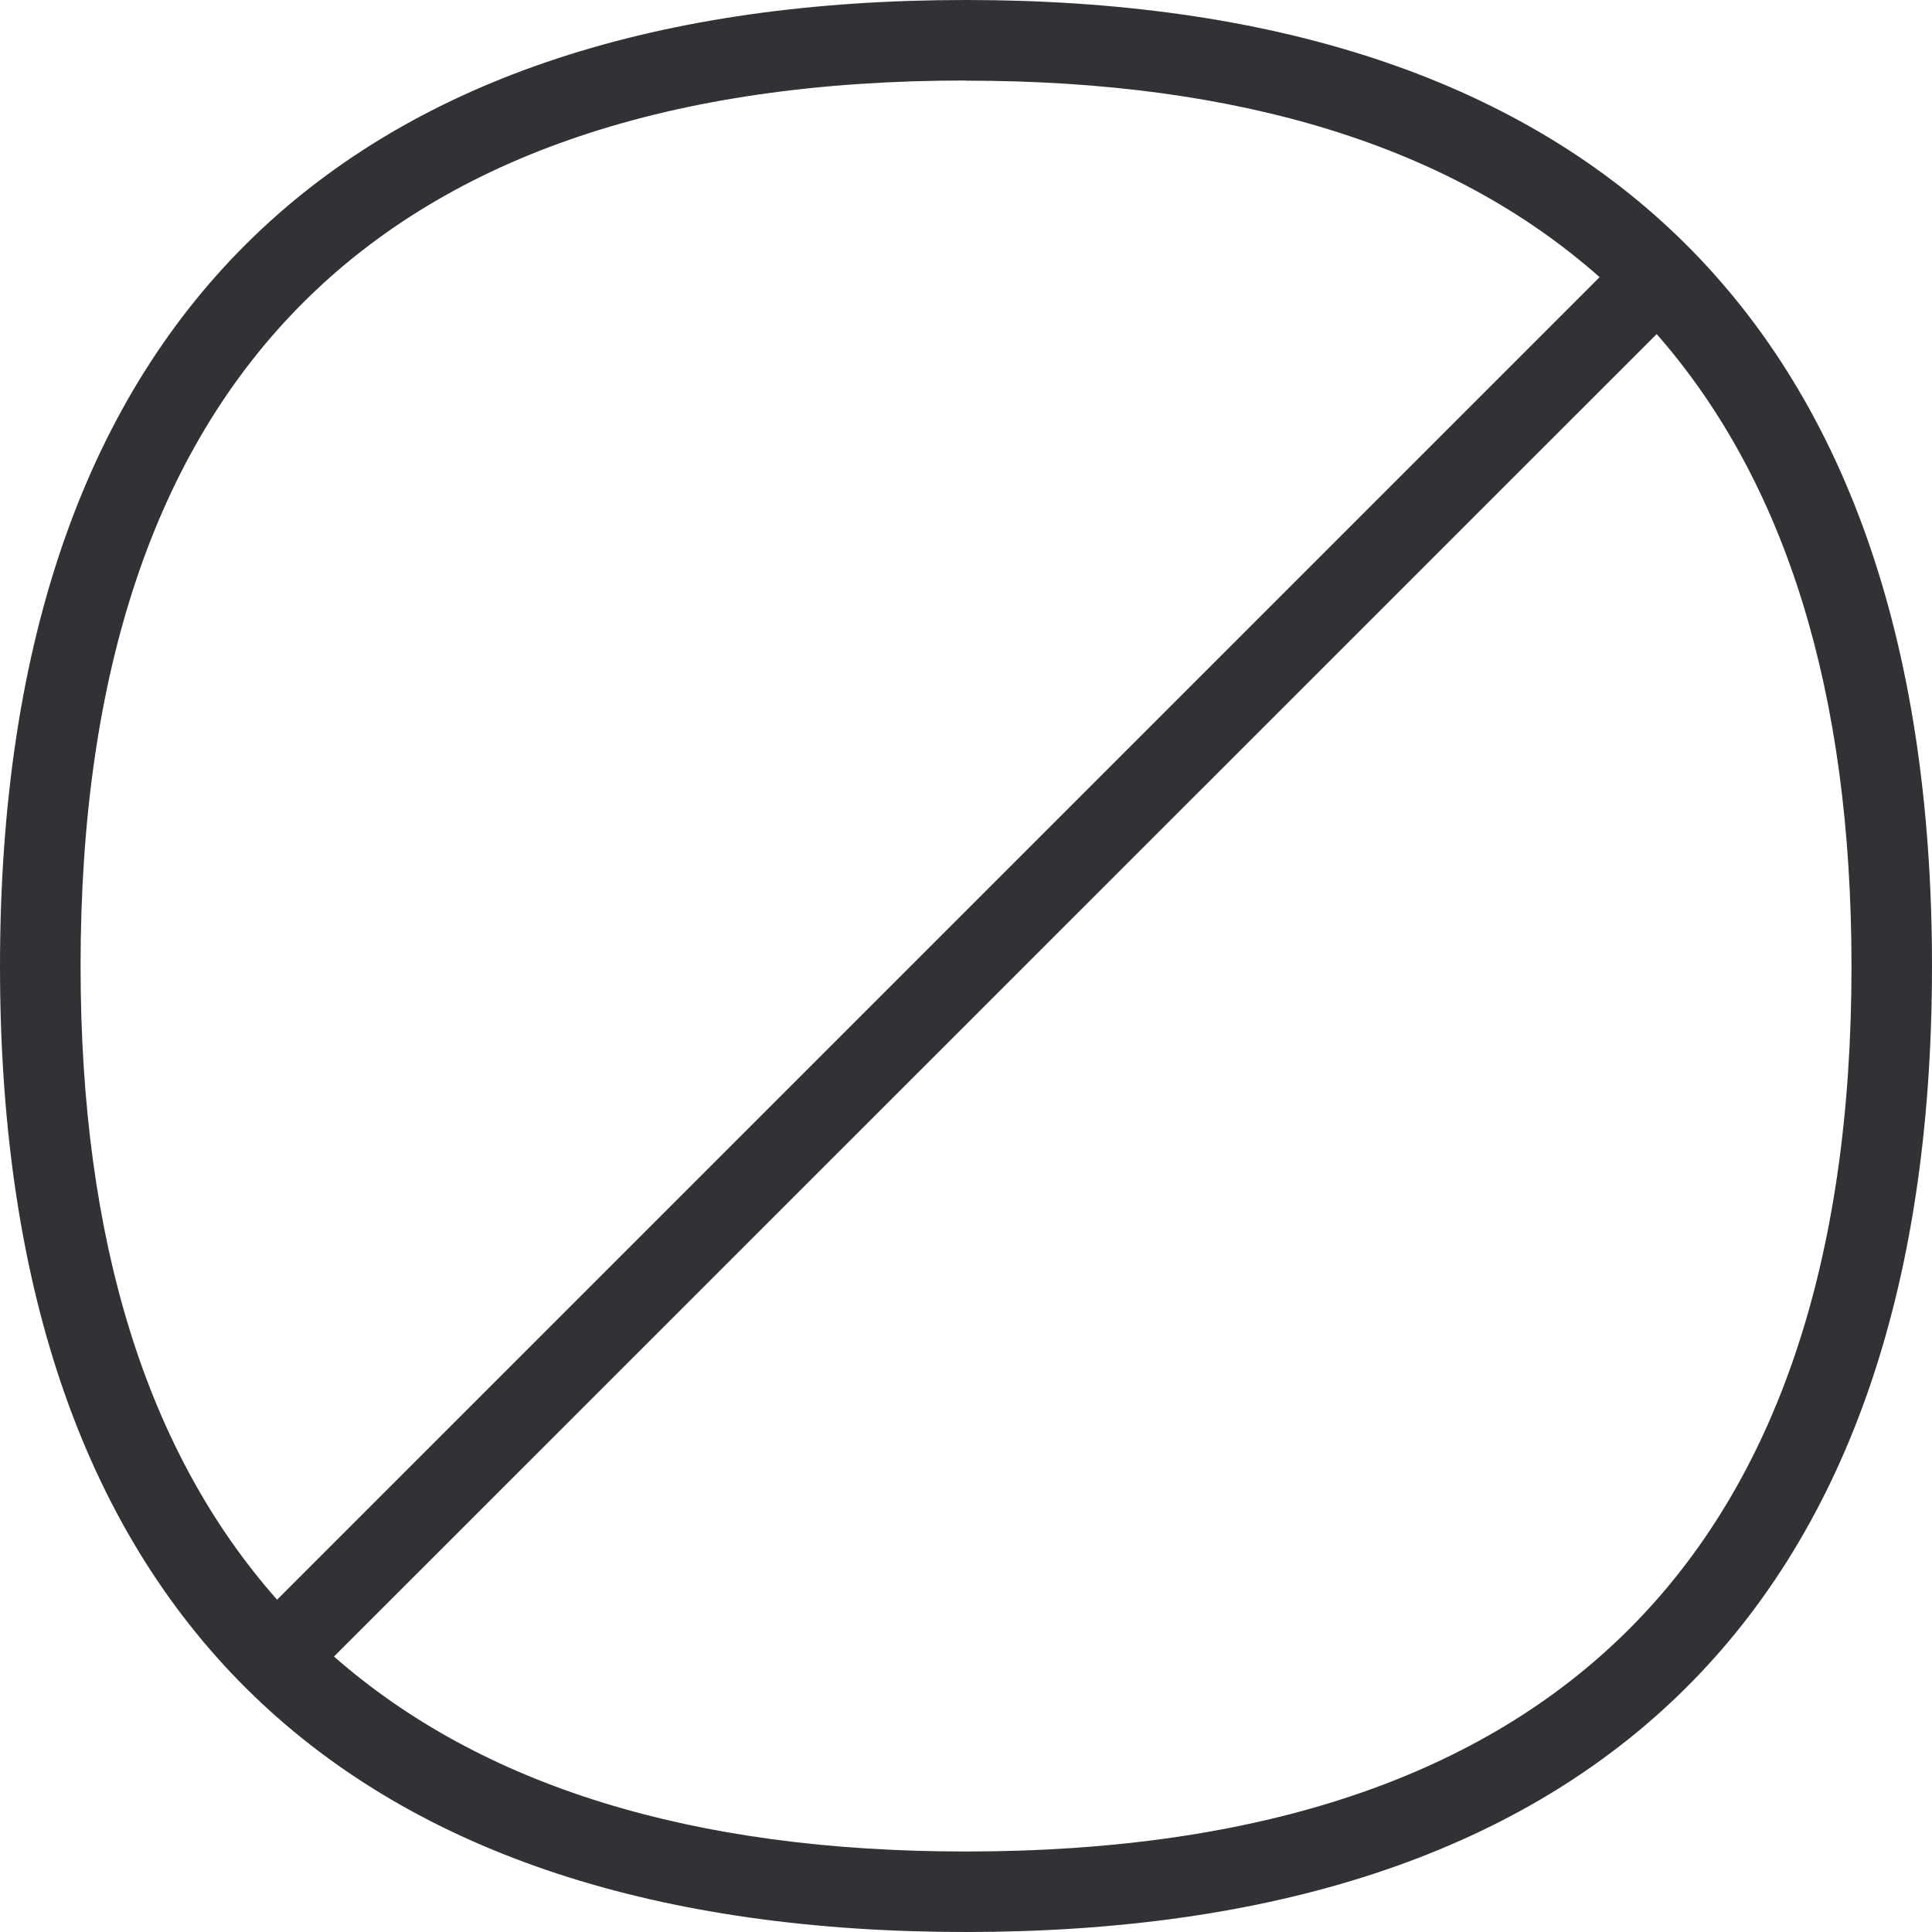
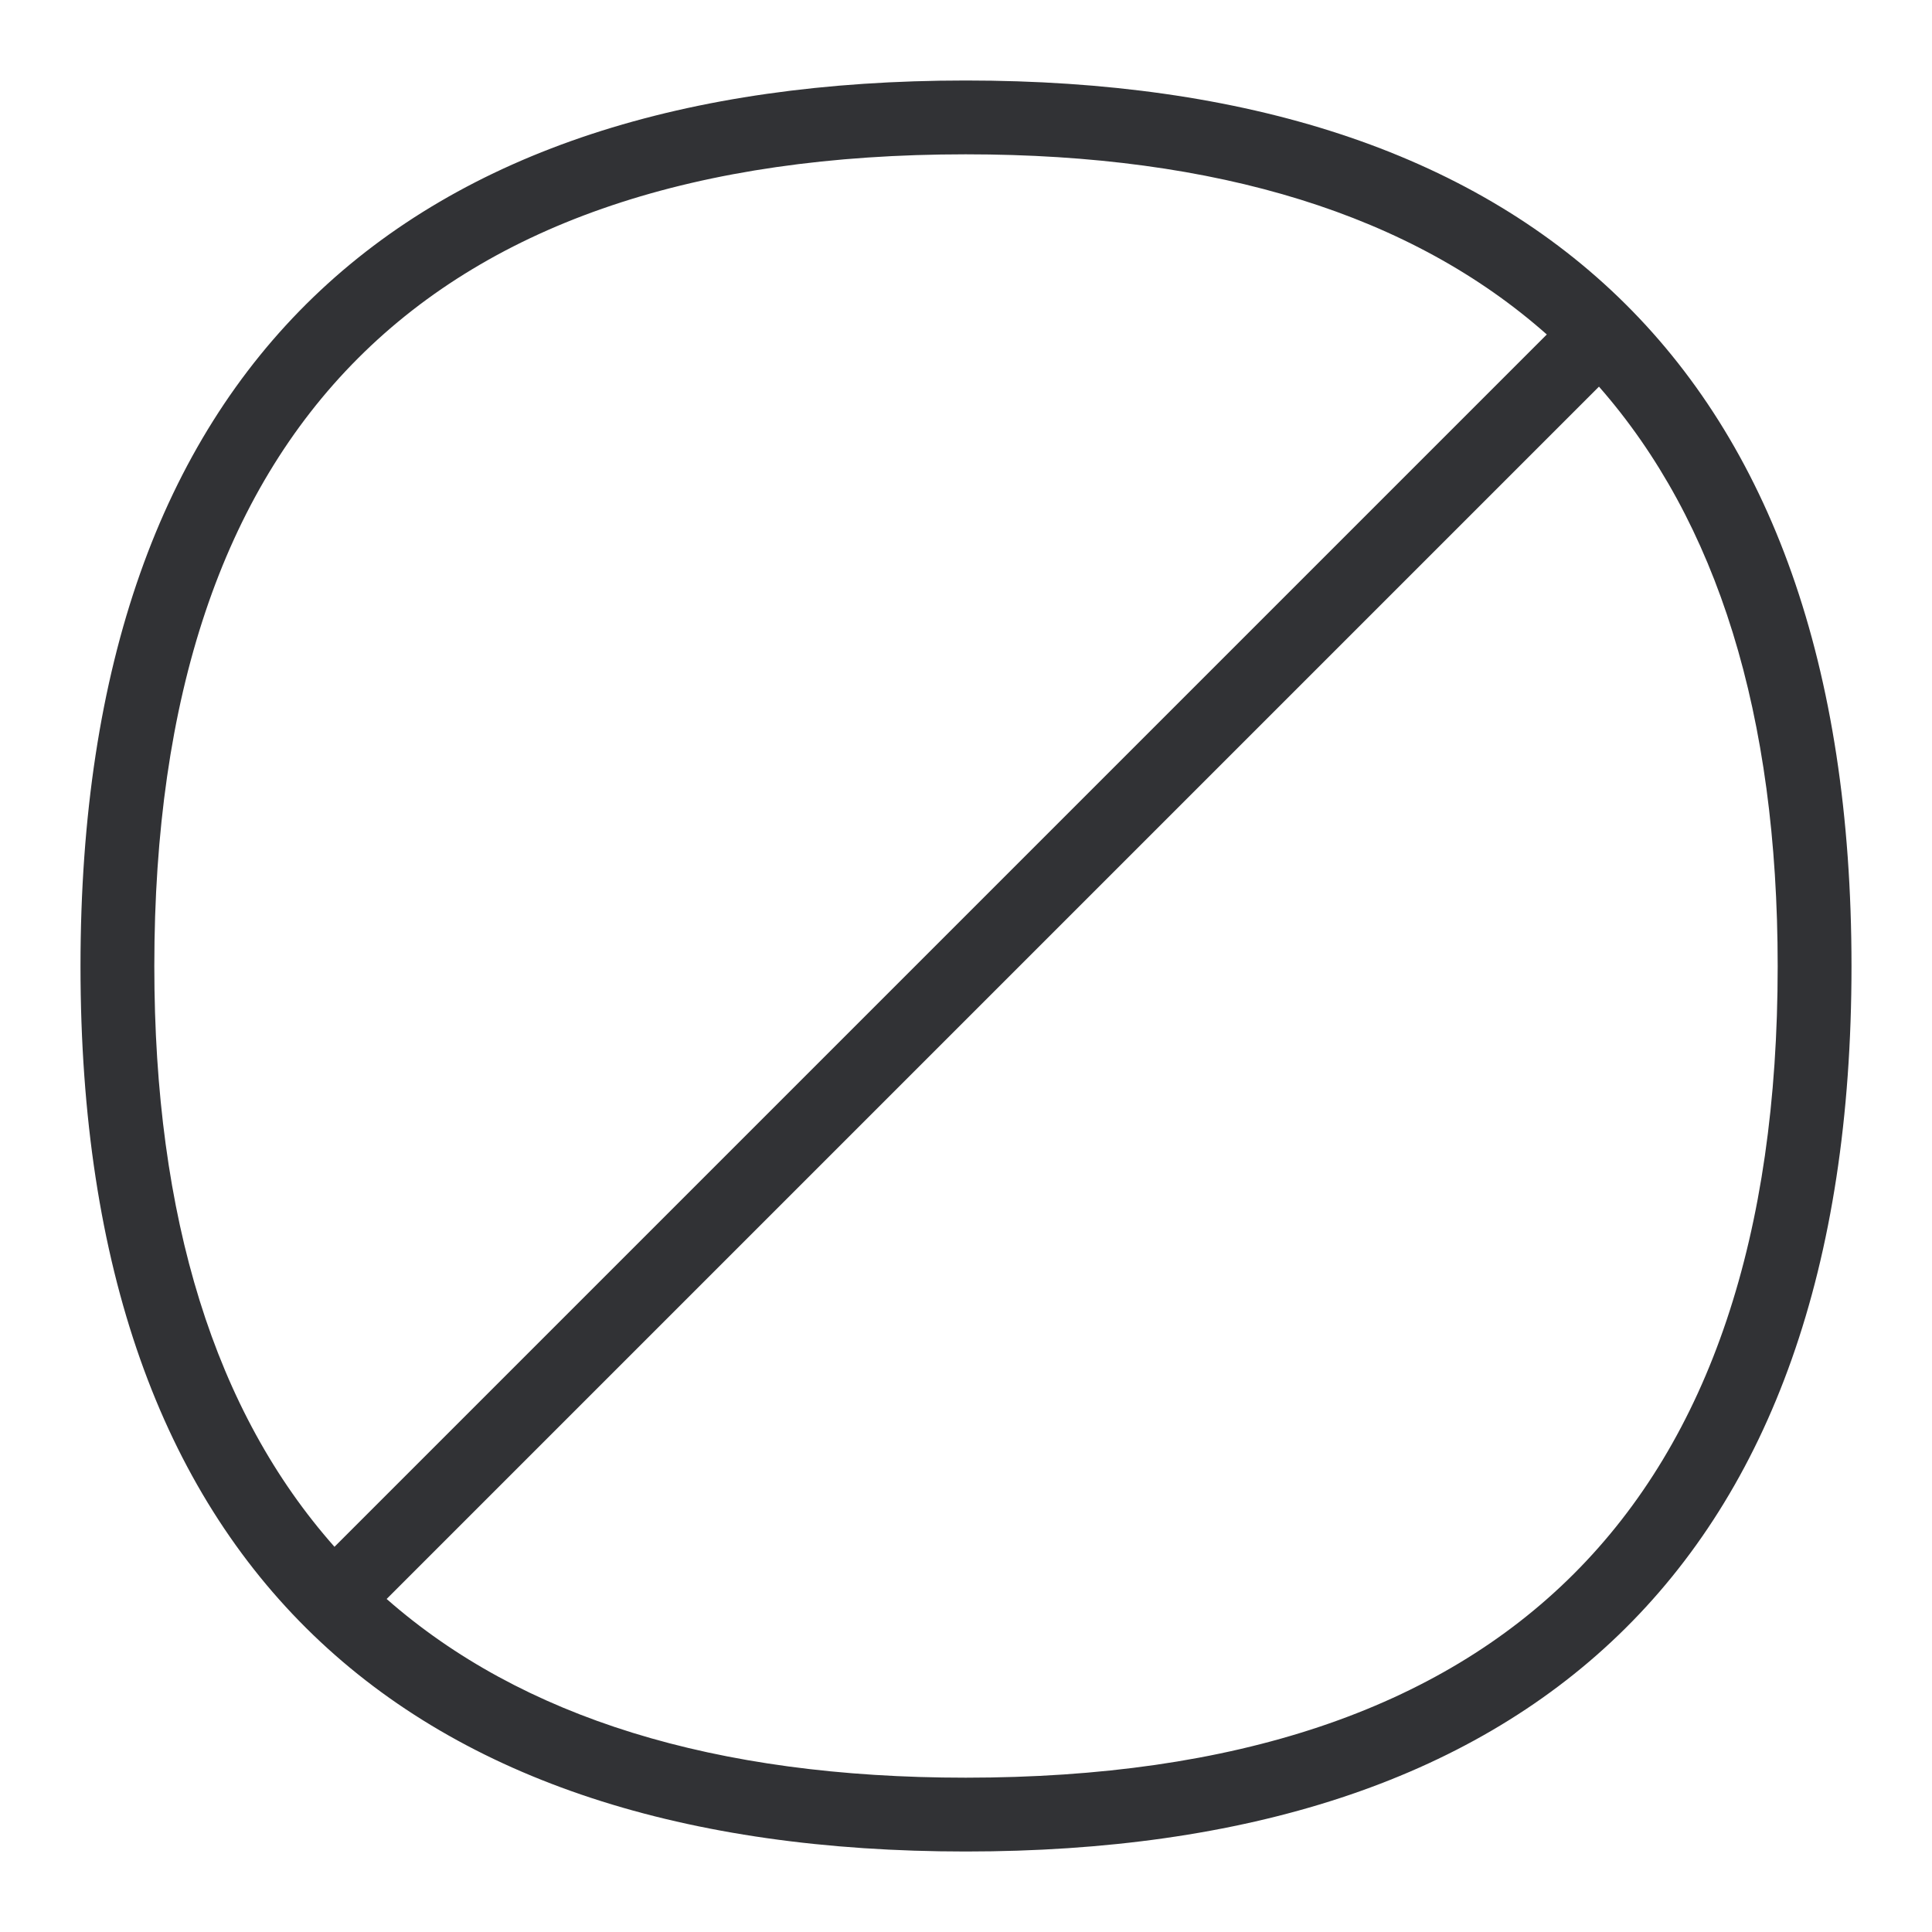
<svg xmlns="http://www.w3.org/2000/svg" width="24" height="24">
-   <path d="M11.997 23c-3.405 0-6.02-.817-7.848-2.422L20.58 4.15c1.604 1.83 2.42 4.443 2.42 7.854C23 19.301 19.298 23 11.997 23m0-21.998c3.425 0 6.047.823 7.874 2.441L3.442 19.872C1.824 18.043 1.001 15.421 1.001 12 1 4.702 4.699 1 11.997 1m0-1C4.415 0 0 3.828 0 12.003 0 20.18 4.415 24 11.997 24 19.577 24 24 20.179 24 12.003 24 3.828 19.578 0 11.997 0" fill="#313235" fill-rule="nonzero" />
+   <path d="M11.997 22.083c-3.121 0-5.519-.748-7.194-2.22l15.06-15.06c1.472 1.678 2.22 4.073 2.22 7.2 0 6.69-3.393 10.08-10.086 10.08m0-20.166c3.14 0 5.544.755 7.218 2.238l-15.06 15.06C2.672 17.541 1.917 15.137 1.917 12c0-6.69 3.39-10.083 10.08-10.083m0-.917C5.047 1 1 4.51 1 12.003 1 19.497 5.048 23 11.997 23 18.947 23 23 19.497 23 12.003S18.946 1 11.997 1" fill="#313235" fill-rule="nonzero" />
</svg>
